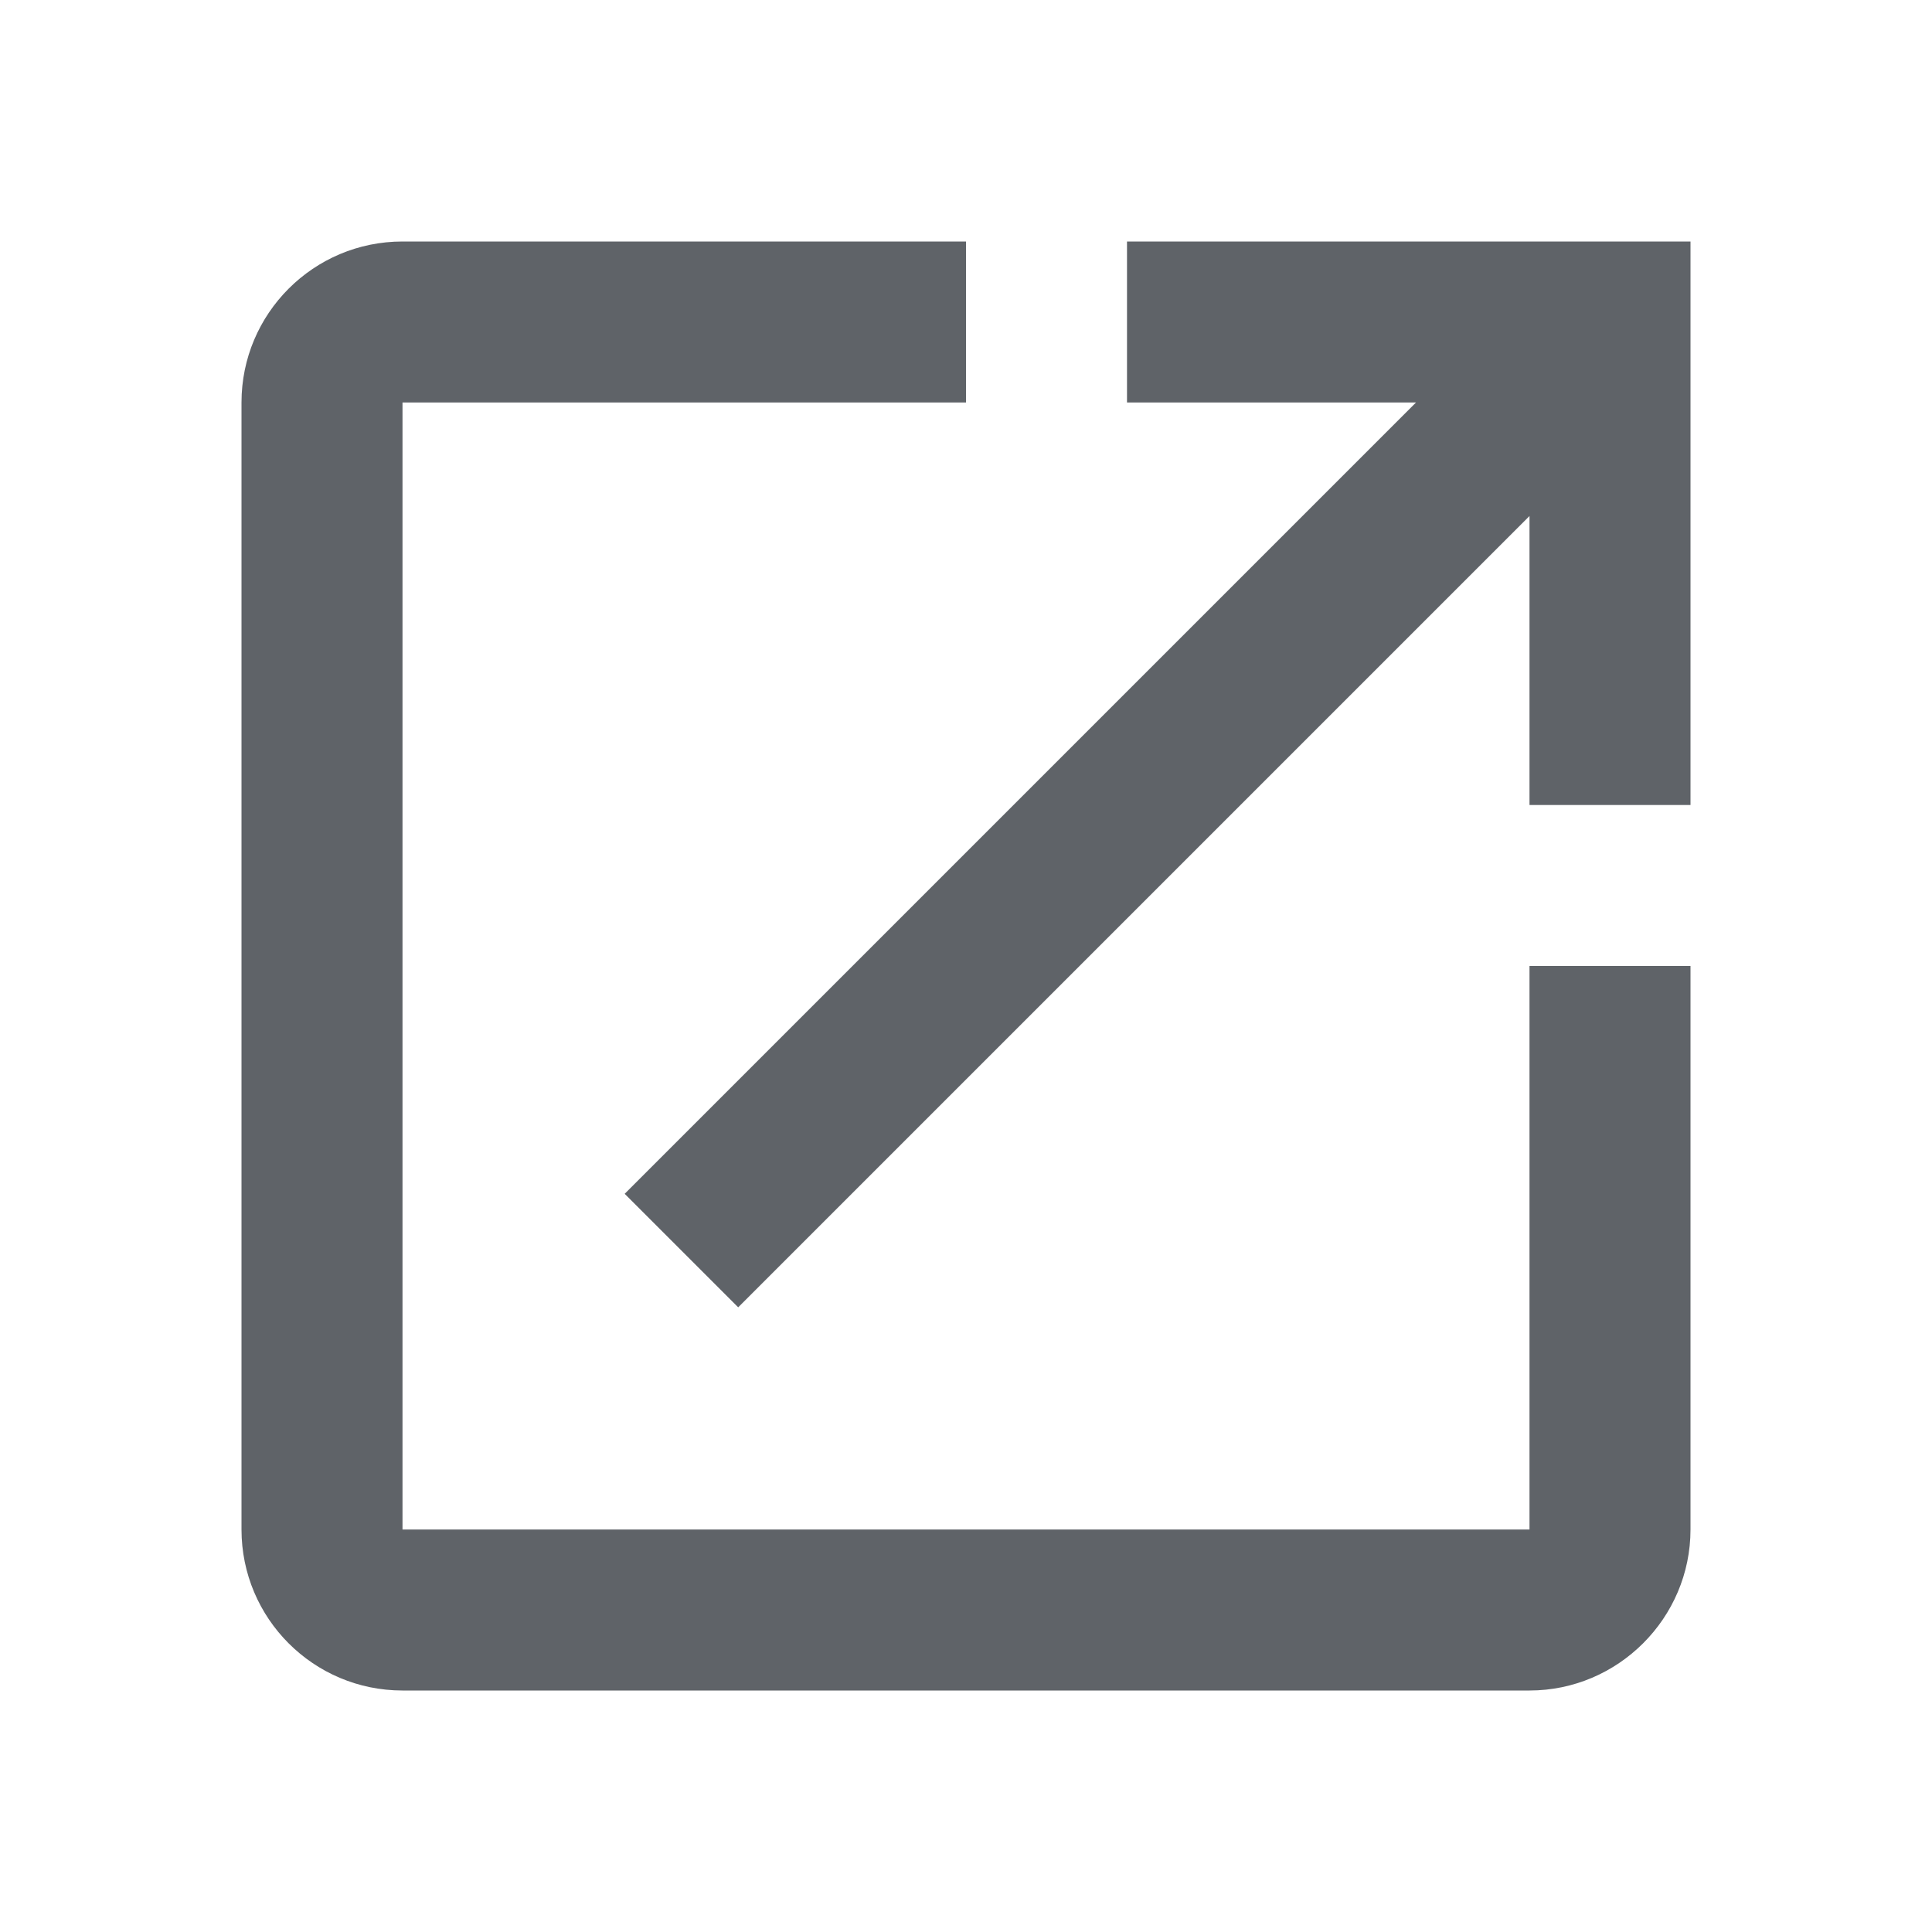
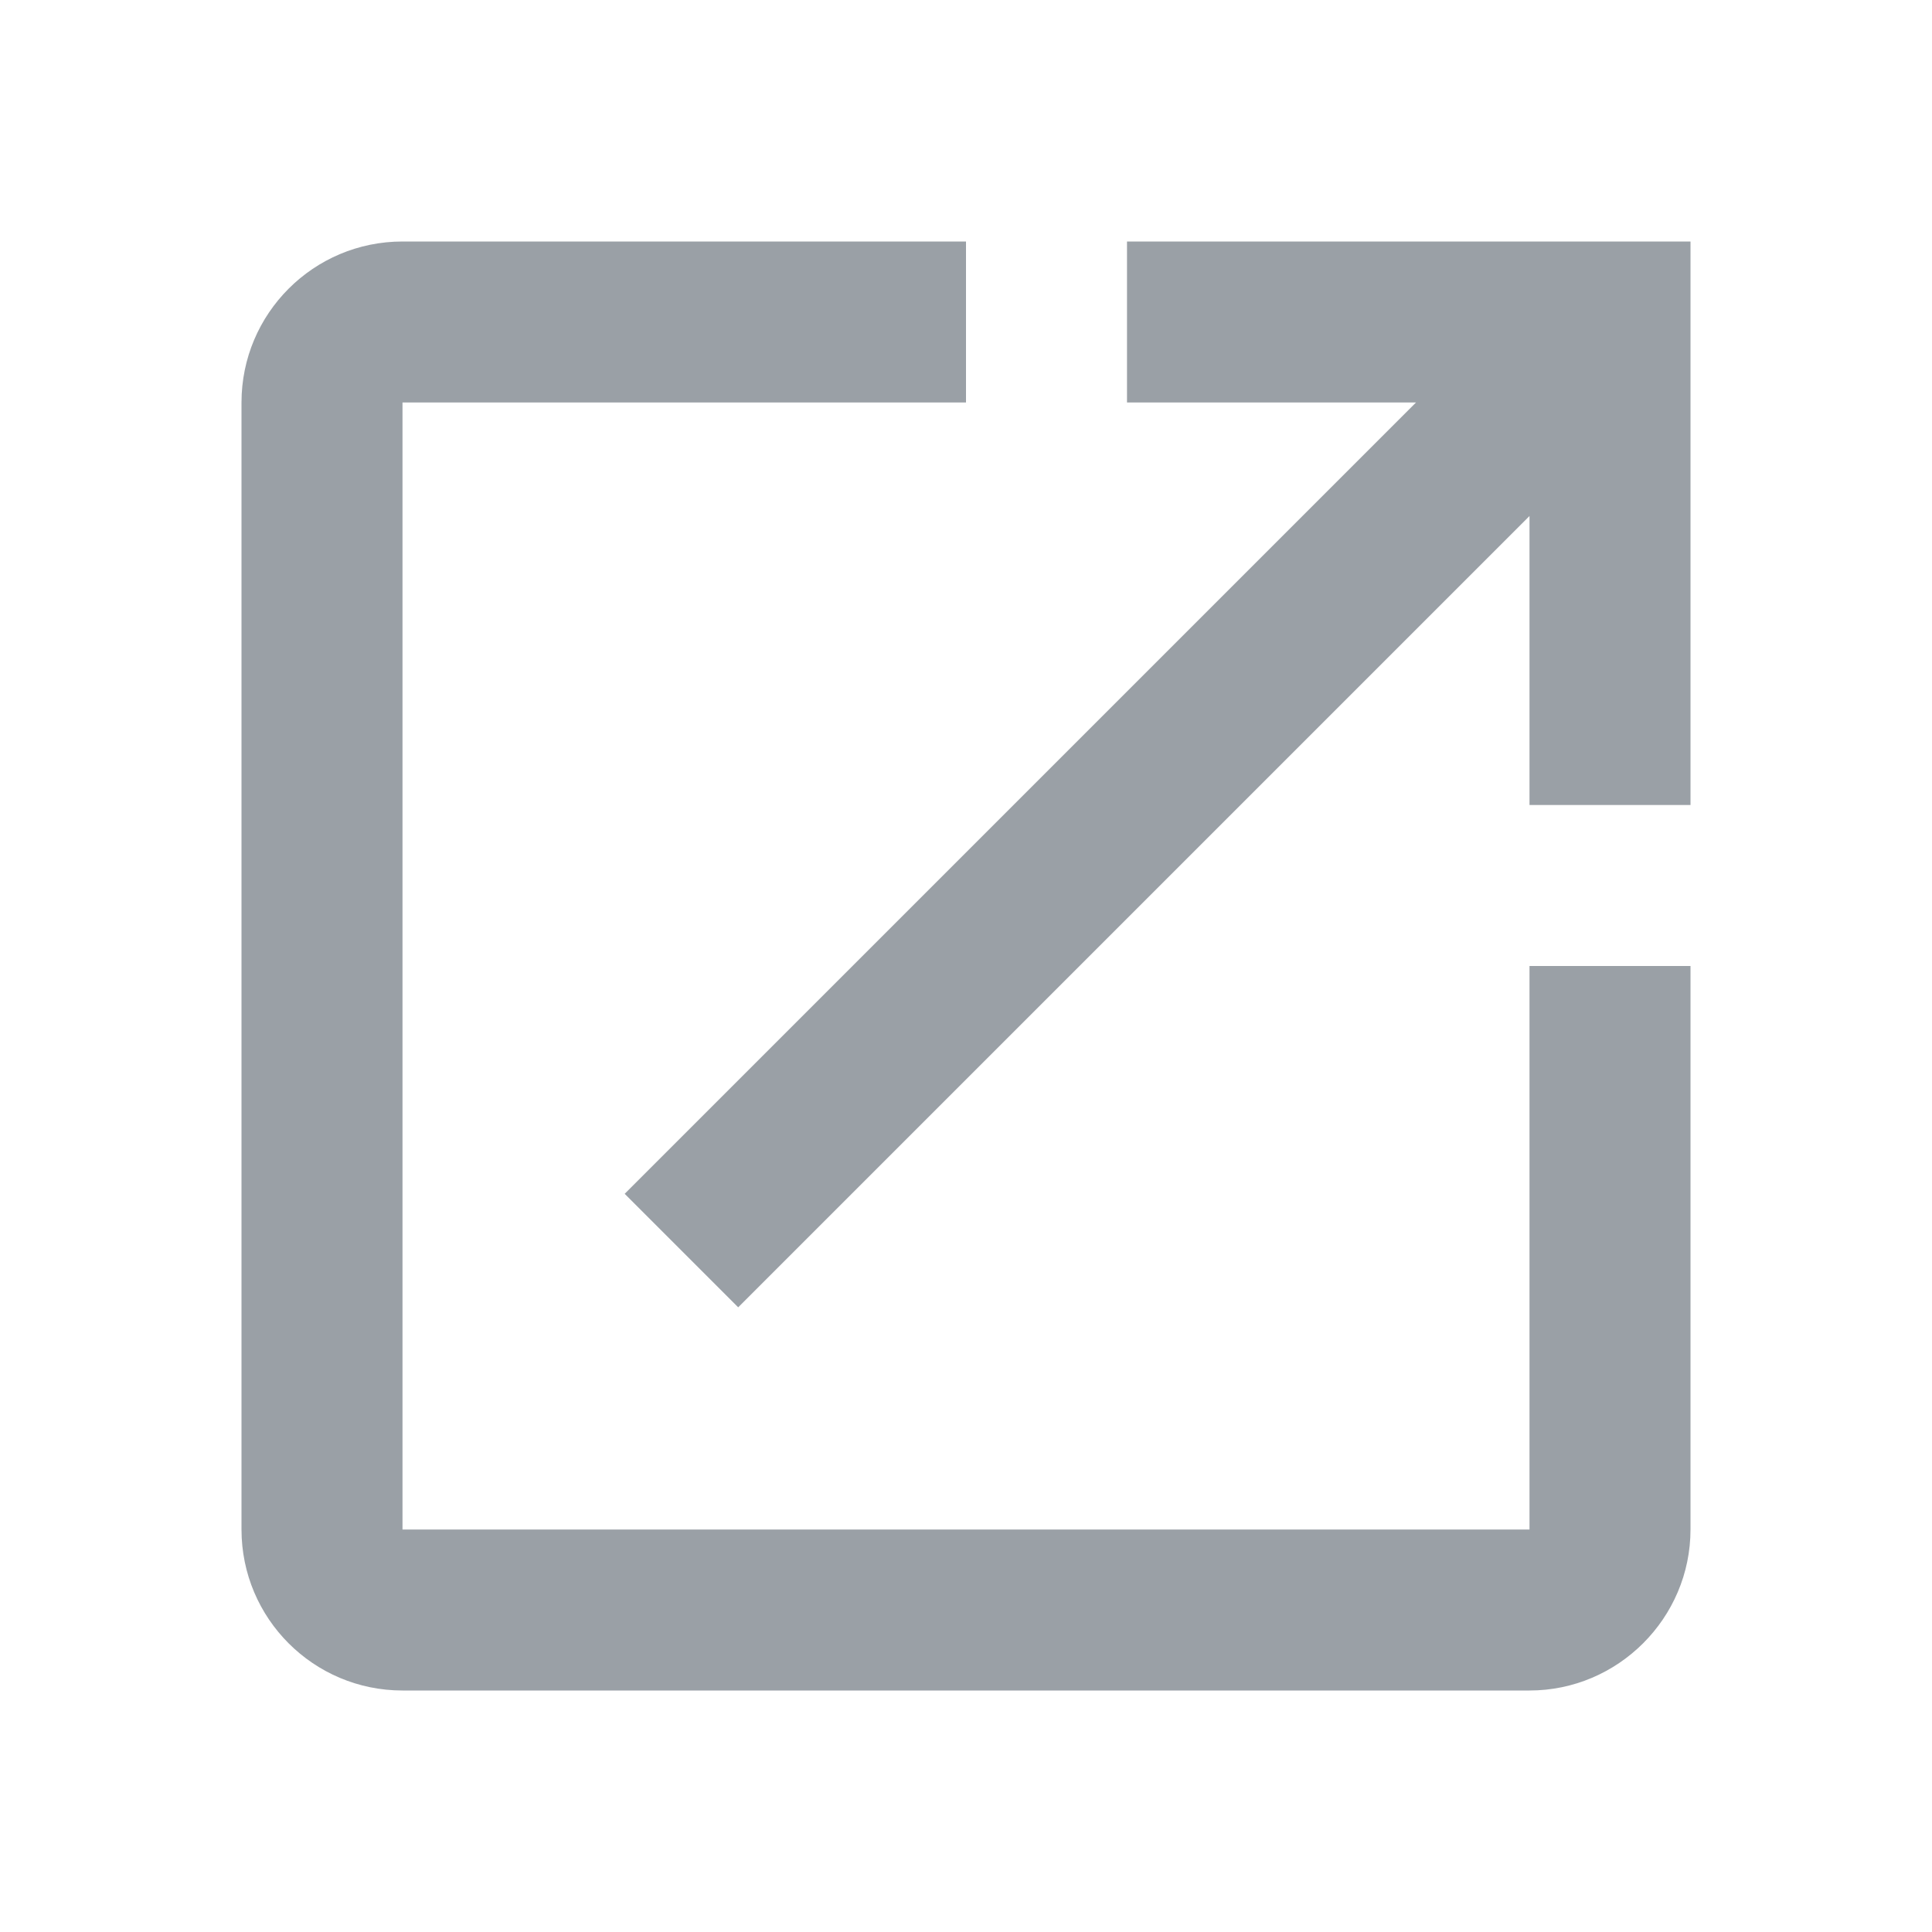
- <svg xmlns="http://www.w3.org/2000/svg" width="24" height="24" viewBox="0 0 24 24" fill="#5F6368">
+ <svg xmlns="http://www.w3.org/2000/svg" width="24" height="24" viewBox="0 0 24 24" fill="#9AA0A6">
  <path d="M19 19H5V5h7V3H5a2 2 0 0 0-2 2v14a2 2 0 0 0 2 2h14c1.1 0 2-.9 2-2v-7h-2v7zM14 3v2h3.59l-9.83 9.83 1.41 1.41L19 6.41V10h2V3h-7z" />
</svg>
